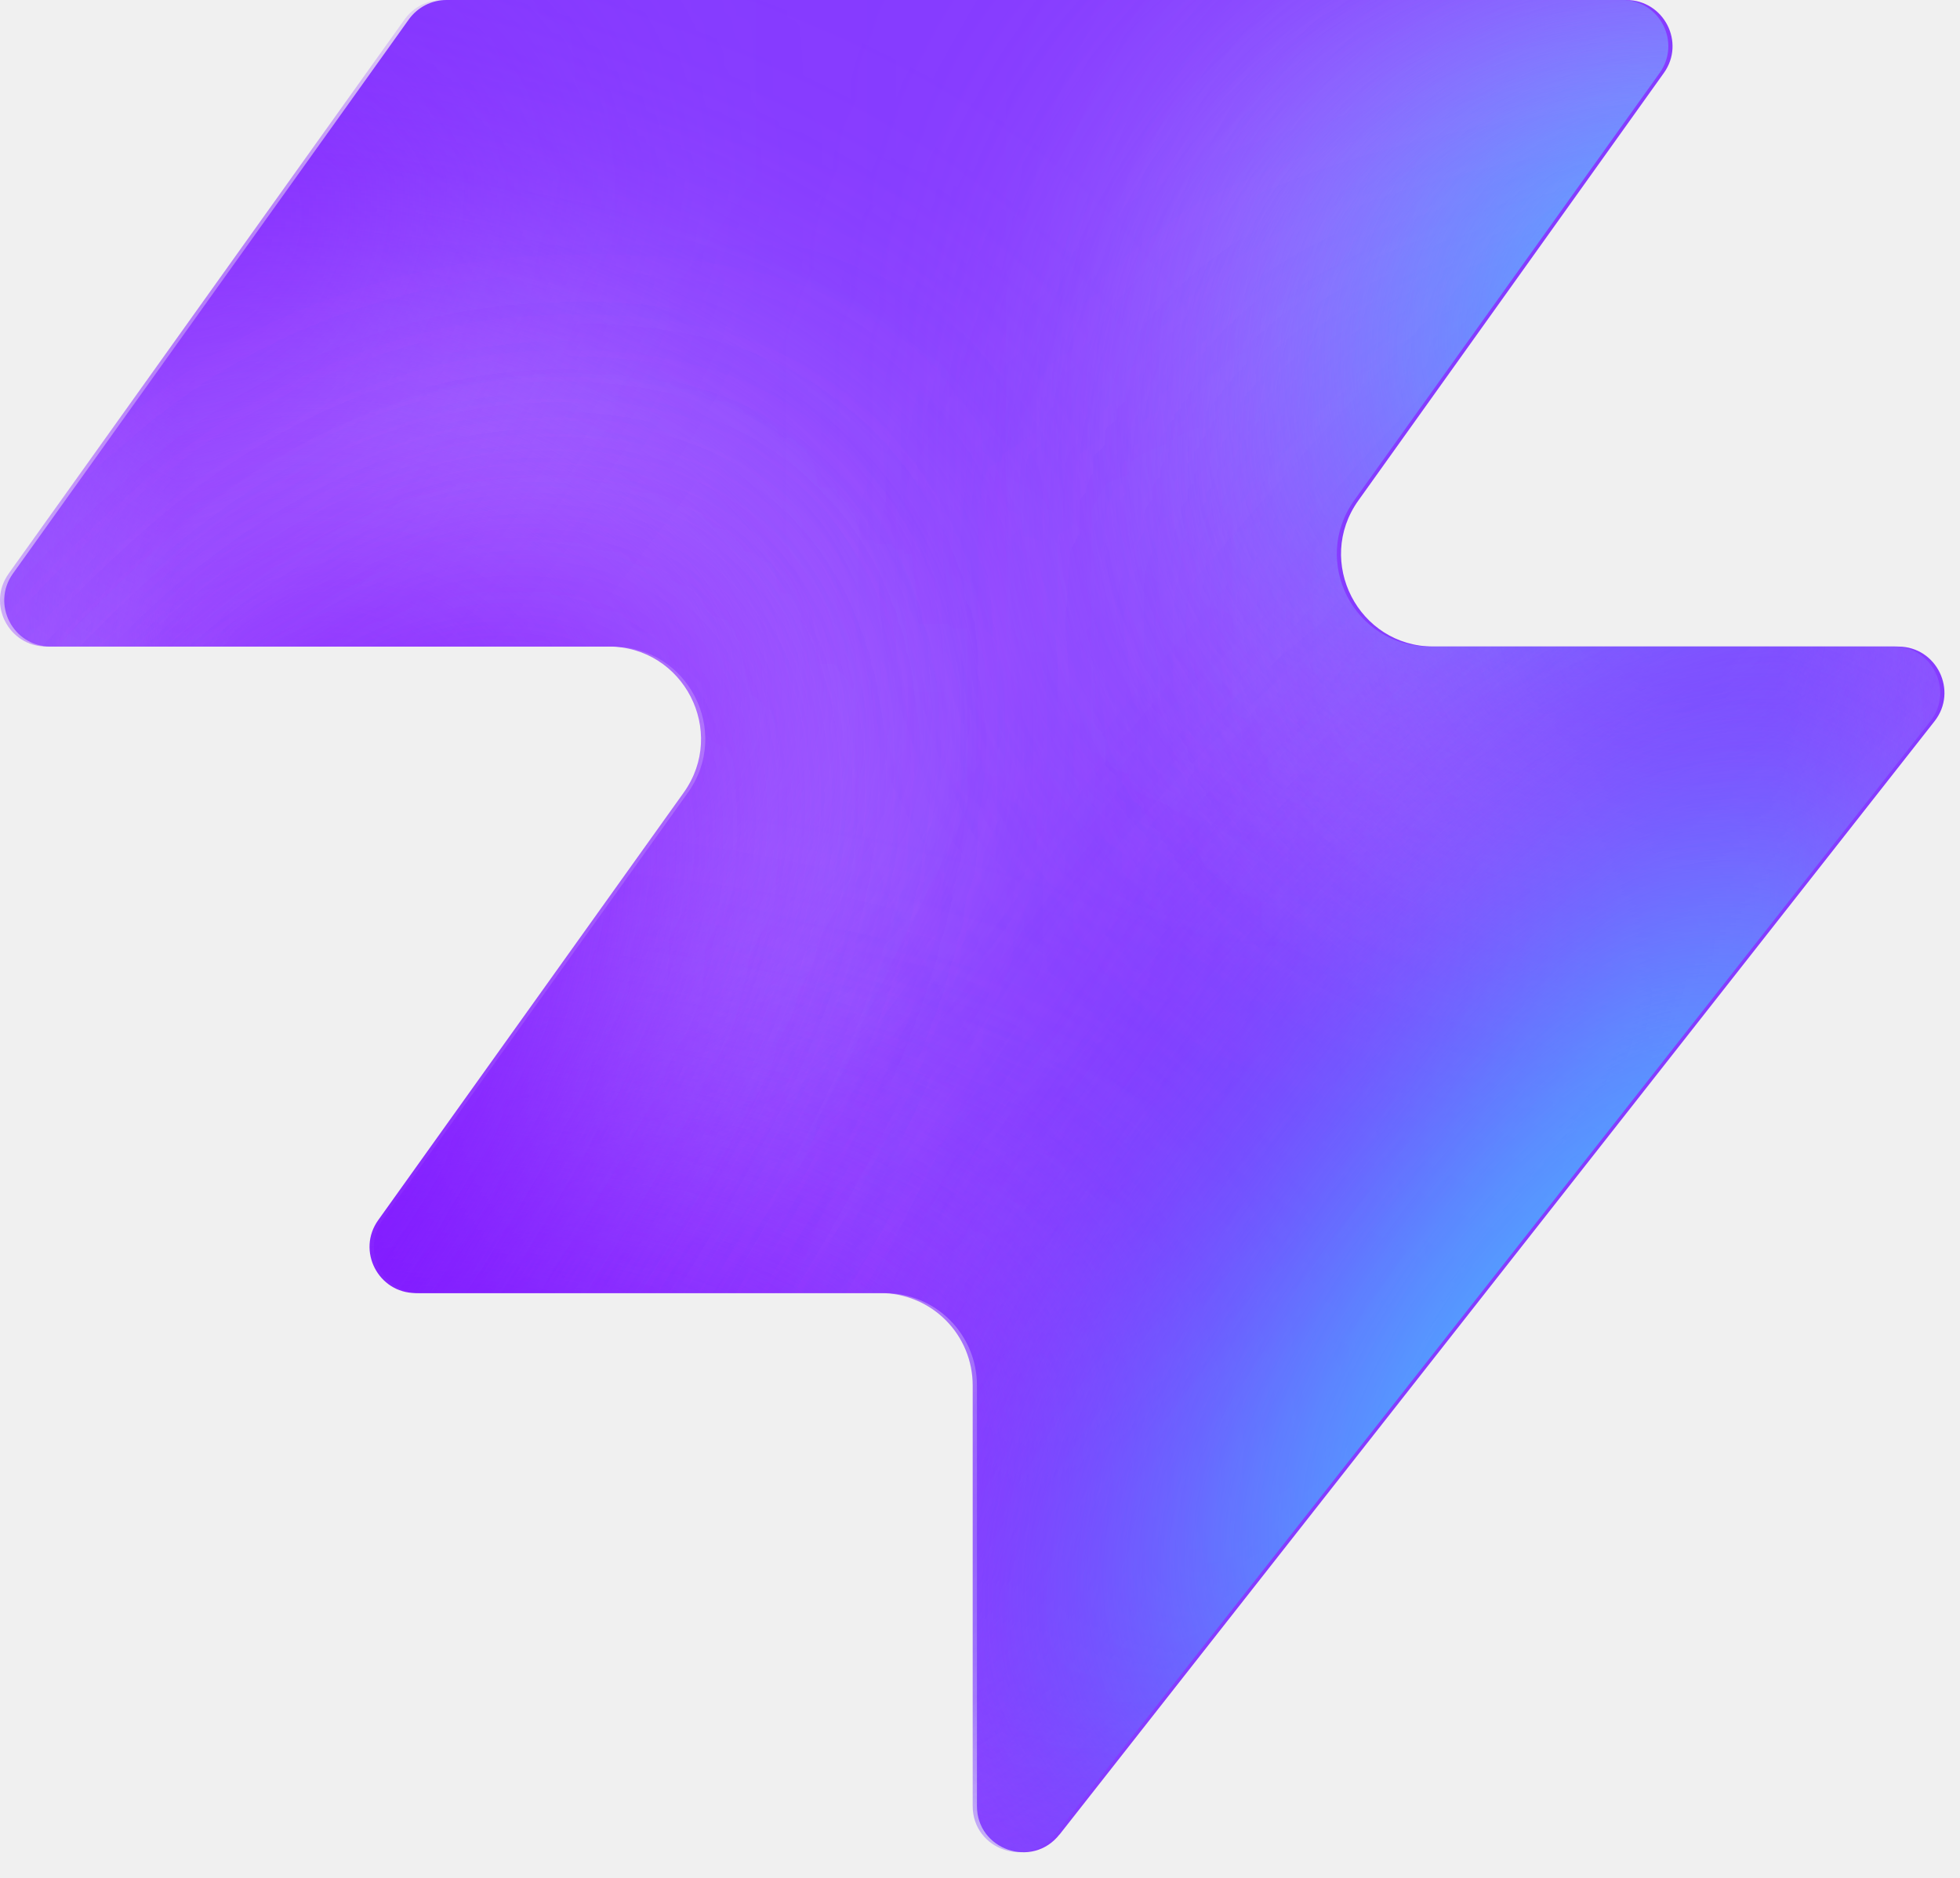
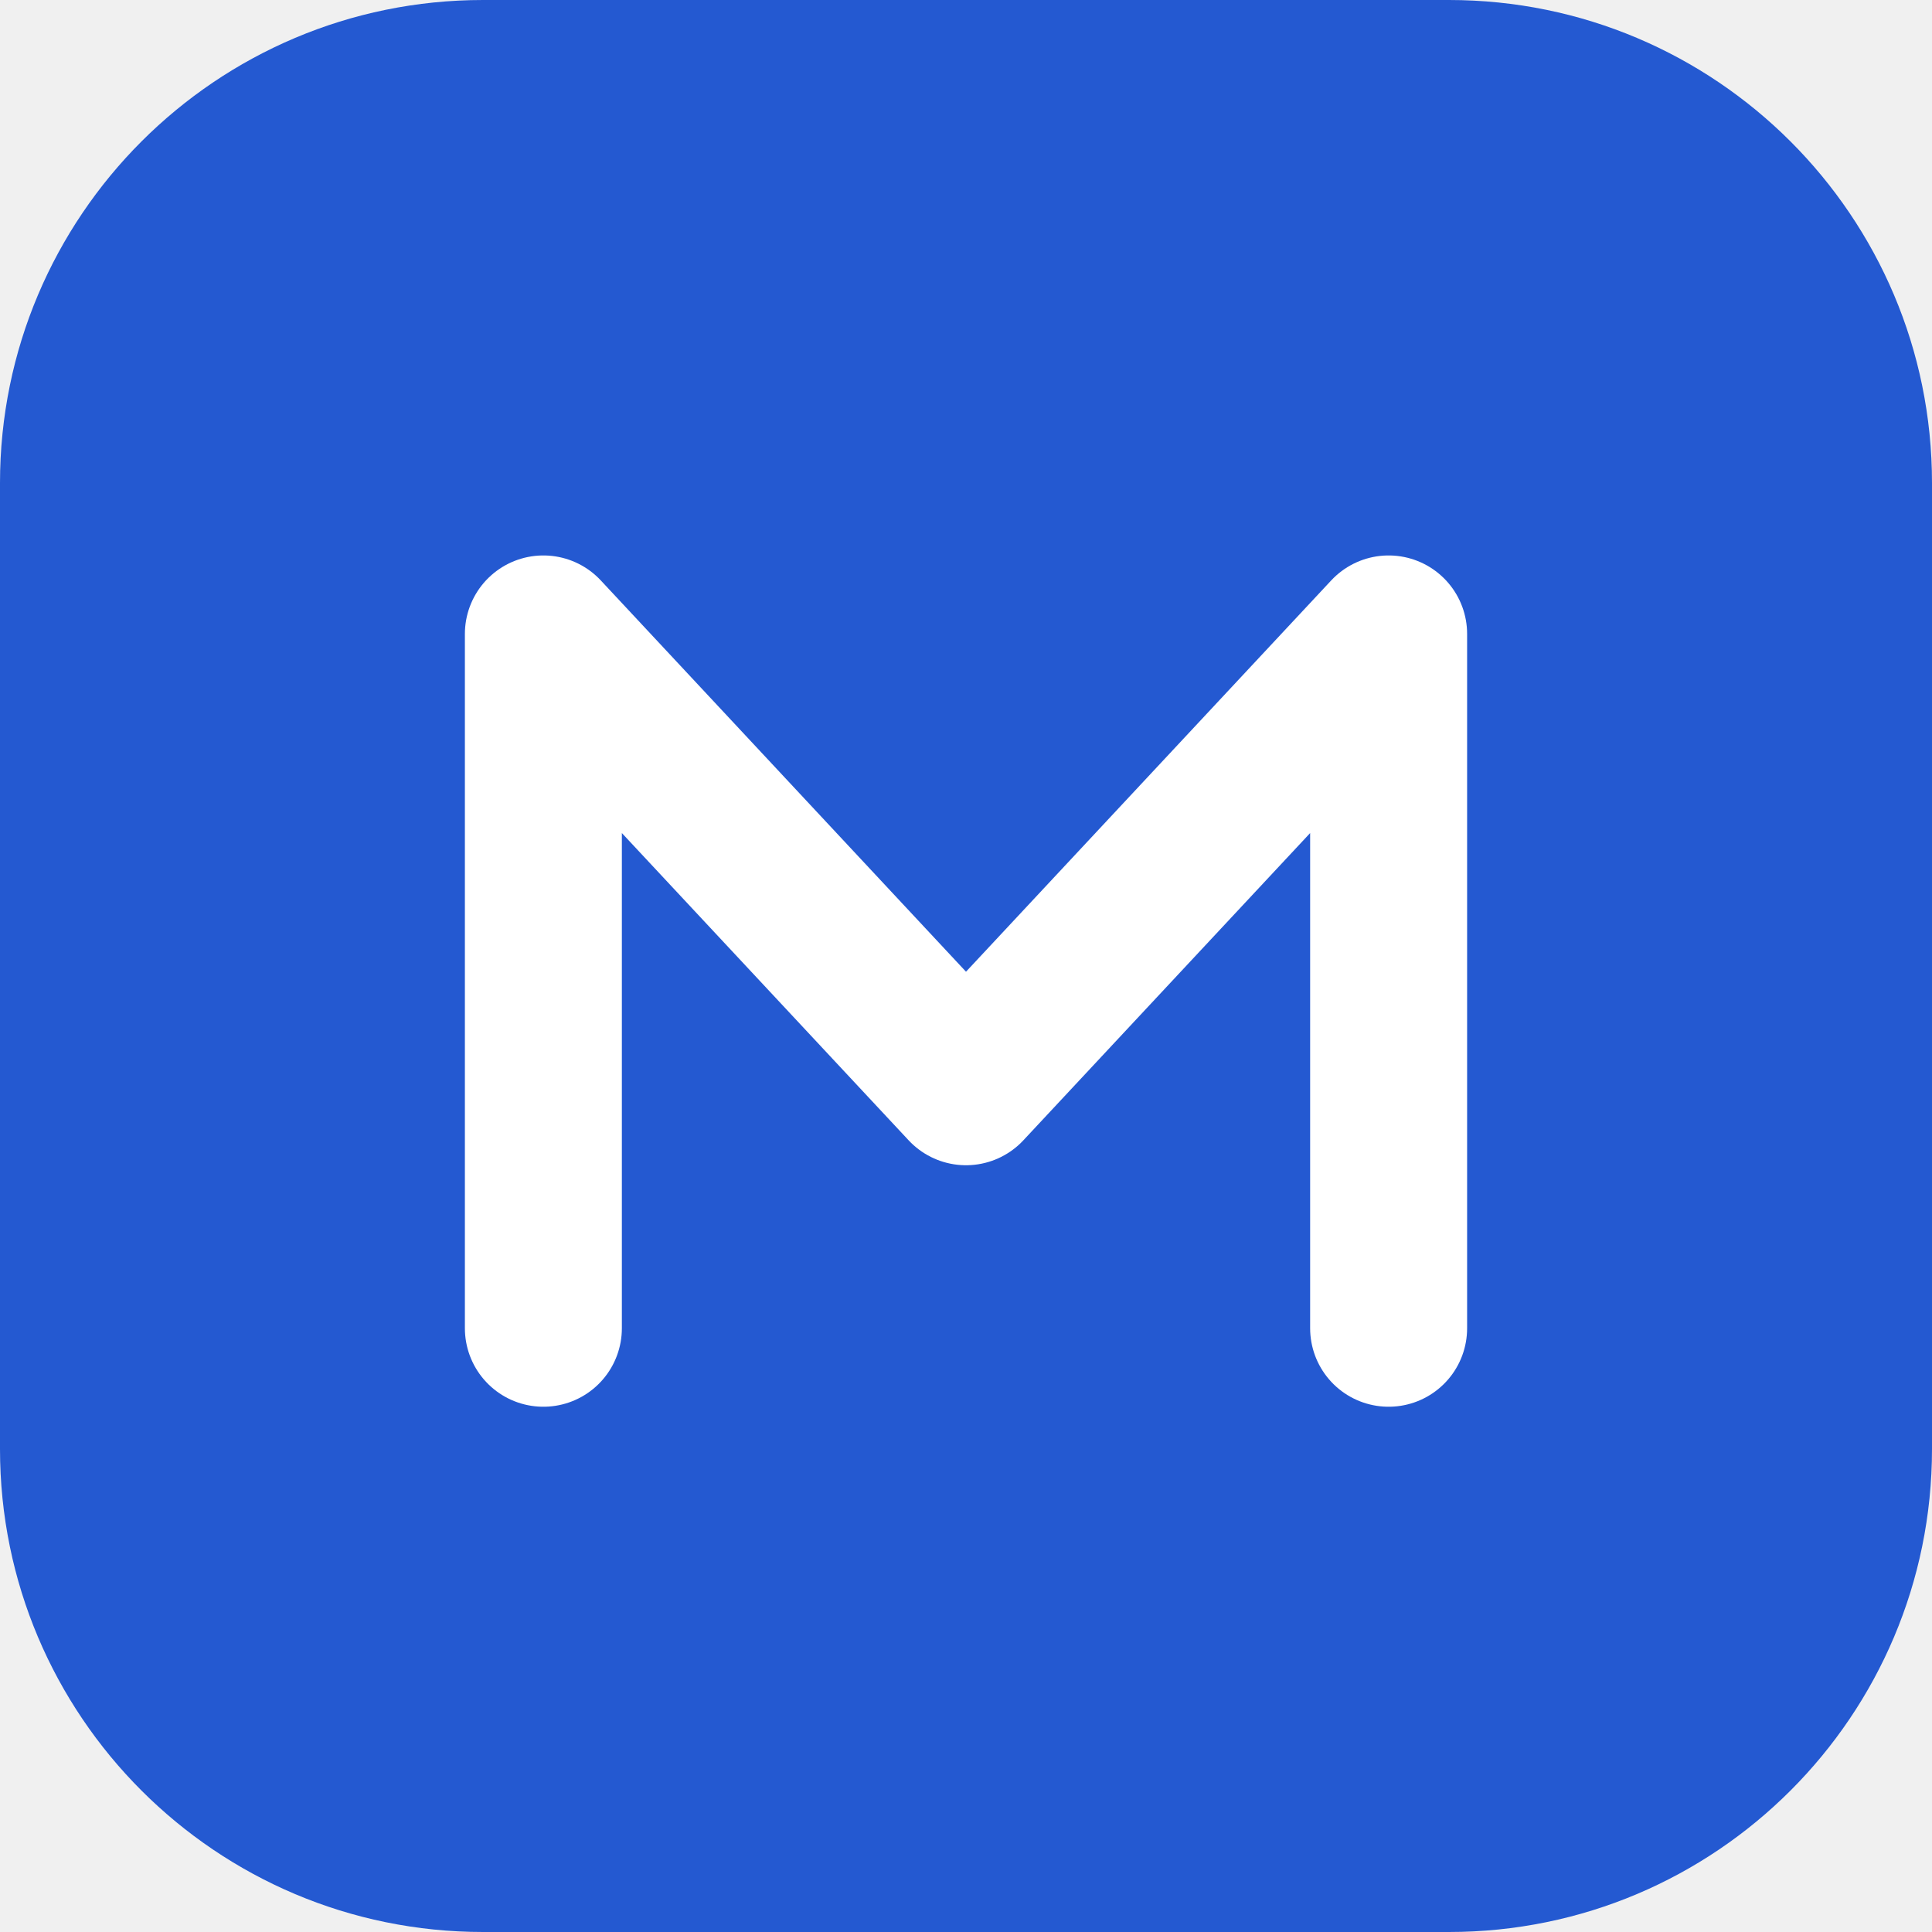
- <svg xmlns="http://www.w3.org/2000/svg" width="48" height="46" fill="none" viewBox="0 0 48 46">
-   <path fill="#863bff" d="M25.946 44.938c-.664.845-2.021.375-2.021-.698V33.937a2.26 2.26 0 0 0-2.262-2.262H10.287c-.92 0-1.456-1.04-.92-1.788l7.48-10.471c1.07-1.497 0-3.578-1.842-3.578H1.237c-.92 0-1.456-1.04-.92-1.788L10.013.474c.214-.297.556-.474.92-.474h28.894c.92 0 1.456 1.04.92 1.788l-7.48 10.471c-1.07 1.498 0 3.579 1.842 3.579h11.377c.943 0 1.473 1.088.89 1.83L25.947 44.94z" style="fill:#863bff;fill:color(display-p3 .525 .23 1);fill-opacity:1" />
-   <mask id="a" width="48" height="46" x="0" y="0" maskUnits="userSpaceOnUse" style="mask-type:alpha">
-     <path fill="#000" d="M25.842 44.938c-.664.844-2.021.375-2.021-.698V33.937a2.26 2.26 0 0 0-2.262-2.262H10.183c-.92 0-1.456-1.04-.92-1.788l7.48-10.471c1.07-1.498 0-3.579-1.842-3.579H1.133c-.92 0-1.456-1.04-.92-1.787L9.91.473c.214-.297.556-.474.92-.474h28.894c.92 0 1.456 1.04.92 1.788l-7.48 10.471c-1.07 1.498 0 3.578 1.842 3.578h11.377c.943 0 1.473 1.088.89 1.832L25.843 44.94z" style="fill:#000;fill-opacity:1" />
-   </mask>
-   <g mask="url(#a)">
-     <g filter="url(#b)">
-       <ellipse cx="5.508" cy="14.704" fill="#ede6ff" rx="5.508" ry="14.704" style="fill:#ede6ff;fill:color(display-p3 .927 .903 1);fill-opacity:1" transform="matrix(.00324 1 1 -.00324 -4.47 31.516)" />
-     </g>
-     <g filter="url(#c)">
-       <ellipse cx="10.399" cy="29.851" fill="#ede6ff" rx="10.399" ry="29.851" style="fill:#ede6ff;fill:color(display-p3 .927 .903 1);fill-opacity:1" transform="matrix(.00324 1 1 -.00324 -39.328 7.883)" />
-     </g>
-     <g filter="url(#d)">
-       <ellipse cx="5.508" cy="30.487" fill="#7e14ff" rx="5.508" ry="30.487" style="fill:#7e14ff;fill:color(display-p3 .492 .077 1);fill-opacity:1" transform="rotate(89.814 -25.913 -14.639)scale(1 -1)" />
-     </g>
-     <g filter="url(#e)">
-       <ellipse cx="5.508" cy="30.599" fill="#7e14ff" rx="5.508" ry="30.599" style="fill:#7e14ff;fill:color(display-p3 .492 .077 1);fill-opacity:1" transform="rotate(89.814 -32.644 -3.334)scale(1 -1)" />
-     </g>
-     <g filter="url(#f)">
-       <ellipse cx="5.508" cy="30.599" fill="#7e14ff" rx="5.508" ry="30.599" style="fill:#7e14ff;fill:color(display-p3 .492 .077 1);fill-opacity:1" transform="matrix(.00324 1 1 -.00324 -34.34 30.47)" />
-     </g>
-     <g filter="url(#g)">
-       <ellipse cx="14.072" cy="22.078" fill="#ede6ff" rx="14.072" ry="22.078" style="fill:#ede6ff;fill:color(display-p3 .927 .903 1);fill-opacity:1" transform="rotate(93.35 24.506 48.493)scale(-1 1)" />
-     </g>
-     <g filter="url(#h)">
-       <ellipse cx="3.47" cy="21.501" fill="#7e14ff" rx="3.47" ry="21.501" style="fill:#7e14ff;fill:color(display-p3 .492 .077 1);fill-opacity:1" transform="rotate(89.009 28.708 47.59)scale(-1 1)" />
-     </g>
-     <g filter="url(#i)">
-       <ellipse cx="3.47" cy="21.501" fill="#7e14ff" rx="3.47" ry="21.501" style="fill:#7e14ff;fill:color(display-p3 .492 .077 1);fill-opacity:1" transform="rotate(89.009 28.708 47.59)scale(-1 1)" />
-     </g>
-     <g filter="url(#j)">
-       <ellipse cx=".387" cy="8.972" fill="#7e14ff" rx="4.407" ry="29.108" style="fill:#7e14ff;fill:color(display-p3 .492 .077 1);fill-opacity:1" transform="rotate(39.51 .387 8.972)" />
-     </g>
-     <g filter="url(#k)">
-       <ellipse cx="47.523" cy="-6.092" fill="#7e14ff" rx="4.407" ry="29.108" style="fill:#7e14ff;fill:color(display-p3 .492 .077 1);fill-opacity:1" transform="rotate(37.892 47.523 -6.092)" />
-     </g>
-     <g filter="url(#l)">
-       <ellipse cx="41.412" cy="6.333" fill="#47bfff" rx="5.971" ry="9.665" style="fill:#47bfff;fill:color(display-p3 .28 .748 1);fill-opacity:1" transform="rotate(37.892 41.412 6.333)" />
-     </g>
-     <g filter="url(#m)">
-       <ellipse cx="-1.879" cy="38.332" fill="#7e14ff" rx="4.407" ry="29.108" style="fill:#7e14ff;fill:color(display-p3 .492 .077 1);fill-opacity:1" transform="rotate(37.892 -1.88 38.332)" />
-     </g>
-     <g filter="url(#n)">
-       <ellipse cx="-1.879" cy="38.332" fill="#7e14ff" rx="4.407" ry="29.108" style="fill:#7e14ff;fill:color(display-p3 .492 .077 1);fill-opacity:1" transform="rotate(37.892 -1.88 38.332)" />
-     </g>
-     <g filter="url(#o)">
-       <ellipse cx="35.651" cy="29.907" fill="#7e14ff" rx="4.407" ry="29.108" style="fill:#7e14ff;fill:color(display-p3 .492 .077 1);fill-opacity:1" transform="rotate(37.892 35.651 29.907)" />
-     </g>
-     <g filter="url(#p)">
-       <ellipse cx="38.418" cy="32.4" fill="#47bfff" rx="5.971" ry="15.297" style="fill:#47bfff;fill:color(display-p3 .28 .748 1);fill-opacity:1" transform="rotate(37.892 38.418 32.4)" />
-     </g>
-   </g>
-   <defs>
-     <filter id="b" width="60.045" height="41.654" x="-19.77" y="16.149" color-interpolation-filters="sRGB" filterUnits="userSpaceOnUse">
-       <feFlood flood-opacity="0" result="BackgroundImageFix" />
-       <feBlend in="SourceGraphic" in2="BackgroundImageFix" result="shape" />
-       <feGaussianBlur result="effect1_foregroundBlur_2002_17158" stdDeviation="7.659" />
-     </filter>
-     <filter id="c" width="90.34" height="51.437" x="-54.613" y="-7.533" color-interpolation-filters="sRGB" filterUnits="userSpaceOnUse">
-       <feFlood flood-opacity="0" result="BackgroundImageFix" />
-       <feBlend in="SourceGraphic" in2="BackgroundImageFix" result="shape" />
-       <feGaussianBlur result="effect1_foregroundBlur_2002_17158" stdDeviation="7.659" />
-     </filter>
-     <filter id="d" width="79.355" height="29.4" x="-49.64" y="2.03" color-interpolation-filters="sRGB" filterUnits="userSpaceOnUse">
-       <feFlood flood-opacity="0" result="BackgroundImageFix" />
-       <feBlend in="SourceGraphic" in2="BackgroundImageFix" result="shape" />
-       <feGaussianBlur result="effect1_foregroundBlur_2002_17158" stdDeviation="4.596" />
-     </filter>
-     <filter id="e" width="79.579" height="29.4" x="-45.045" y="20.029" color-interpolation-filters="sRGB" filterUnits="userSpaceOnUse">
-       <feFlood flood-opacity="0" result="BackgroundImageFix" />
-       <feBlend in="SourceGraphic" in2="BackgroundImageFix" result="shape" />
-       <feGaussianBlur result="effect1_foregroundBlur_2002_17158" stdDeviation="4.596" />
-     </filter>
-     <filter id="f" width="79.579" height="29.4" x="-43.513" y="21.178" color-interpolation-filters="sRGB" filterUnits="userSpaceOnUse">
-       <feFlood flood-opacity="0" result="BackgroundImageFix" />
-       <feBlend in="SourceGraphic" in2="BackgroundImageFix" result="shape" />
-       <feGaussianBlur result="effect1_foregroundBlur_2002_17158" stdDeviation="4.596" />
-     </filter>
-     <filter id="g" width="74.749" height="58.852" x="15.756" y="-17.901" color-interpolation-filters="sRGB" filterUnits="userSpaceOnUse">
-       <feFlood flood-opacity="0" result="BackgroundImageFix" />
-       <feBlend in="SourceGraphic" in2="BackgroundImageFix" result="shape" />
-       <feGaussianBlur result="effect1_foregroundBlur_2002_17158" stdDeviation="7.659" />
-     </filter>
-     <filter id="h" width="61.377" height="25.362" x="23.548" y="2.284" color-interpolation-filters="sRGB" filterUnits="userSpaceOnUse">
-       <feFlood flood-opacity="0" result="BackgroundImageFix" />
-       <feBlend in="SourceGraphic" in2="BackgroundImageFix" result="shape" />
-       <feGaussianBlur result="effect1_foregroundBlur_2002_17158" stdDeviation="4.596" />
-     </filter>
-     <filter id="i" width="61.377" height="25.362" x="23.548" y="2.284" color-interpolation-filters="sRGB" filterUnits="userSpaceOnUse">
-       <feFlood flood-opacity="0" result="BackgroundImageFix" />
-       <feBlend in="SourceGraphic" in2="BackgroundImageFix" result="shape" />
-       <feGaussianBlur result="effect1_foregroundBlur_2002_17158" stdDeviation="4.596" />
-     </filter>
-     <filter id="j" width="56.045" height="63.649" x="-27.636" y="-22.853" color-interpolation-filters="sRGB" filterUnits="userSpaceOnUse">
-       <feFlood flood-opacity="0" result="BackgroundImageFix" />
-       <feBlend in="SourceGraphic" in2="BackgroundImageFix" result="shape" />
-       <feGaussianBlur result="effect1_foregroundBlur_2002_17158" stdDeviation="4.596" />
-     </filter>
-     <filter id="k" width="54.814" height="64.646" x="20.116" y="-38.415" color-interpolation-filters="sRGB" filterUnits="userSpaceOnUse">
-       <feFlood flood-opacity="0" result="BackgroundImageFix" />
-       <feBlend in="SourceGraphic" in2="BackgroundImageFix" result="shape" />
-       <feGaussianBlur result="effect1_foregroundBlur_2002_17158" stdDeviation="4.596" />
-     </filter>
-     <filter id="l" width="33.541" height="35.313" x="24.641" y="-11.323" color-interpolation-filters="sRGB" filterUnits="userSpaceOnUse">
-       <feFlood flood-opacity="0" result="BackgroundImageFix" />
-       <feBlend in="SourceGraphic" in2="BackgroundImageFix" result="shape" />
-       <feGaussianBlur result="effect1_foregroundBlur_2002_17158" stdDeviation="4.596" />
-     </filter>
-     <filter id="m" width="54.814" height="64.646" x="-29.286" y="6.009" color-interpolation-filters="sRGB" filterUnits="userSpaceOnUse">
-       <feFlood flood-opacity="0" result="BackgroundImageFix" />
-       <feBlend in="SourceGraphic" in2="BackgroundImageFix" result="shape" />
-       <feGaussianBlur result="effect1_foregroundBlur_2002_17158" stdDeviation="4.596" />
-     </filter>
-     <filter id="n" width="54.814" height="64.646" x="-29.286" y="6.009" color-interpolation-filters="sRGB" filterUnits="userSpaceOnUse">
-       <feFlood flood-opacity="0" result="BackgroundImageFix" />
-       <feBlend in="SourceGraphic" in2="BackgroundImageFix" result="shape" />
-       <feGaussianBlur result="effect1_foregroundBlur_2002_17158" stdDeviation="4.596" />
-     </filter>
-     <filter id="o" width="54.814" height="64.646" x="8.244" y="-2.416" color-interpolation-filters="sRGB" filterUnits="userSpaceOnUse">
-       <feFlood flood-opacity="0" result="BackgroundImageFix" />
-       <feBlend in="SourceGraphic" in2="BackgroundImageFix" result="shape" />
-       <feGaussianBlur result="effect1_foregroundBlur_2002_17158" stdDeviation="4.596" />
-     </filter>
-     <filter id="p" width="39.409" height="43.623" x="18.713" y="10.588" color-interpolation-filters="sRGB" filterUnits="userSpaceOnUse">
-       <feFlood flood-opacity="0" result="BackgroundImageFix" />
-       <feBlend in="SourceGraphic" in2="BackgroundImageFix" result="shape" />
-       <feGaussianBlur result="effect1_foregroundBlur_2002_17158" stdDeviation="4.596" />
-     </filter>
-   </defs>
+ <svg xmlns="http://www.w3.org/2000/svg" viewBox="0 0 32 32">
+   <rect width="32" height="32" rx="8" fill="#2459d1" />
+   <path d="M9 22V10.5l7 7.5 7-7.5V22" fill="none" stroke="#fff" stroke-width="2.6" stroke-linecap="round" stroke-linejoin="round" />
</svg>
